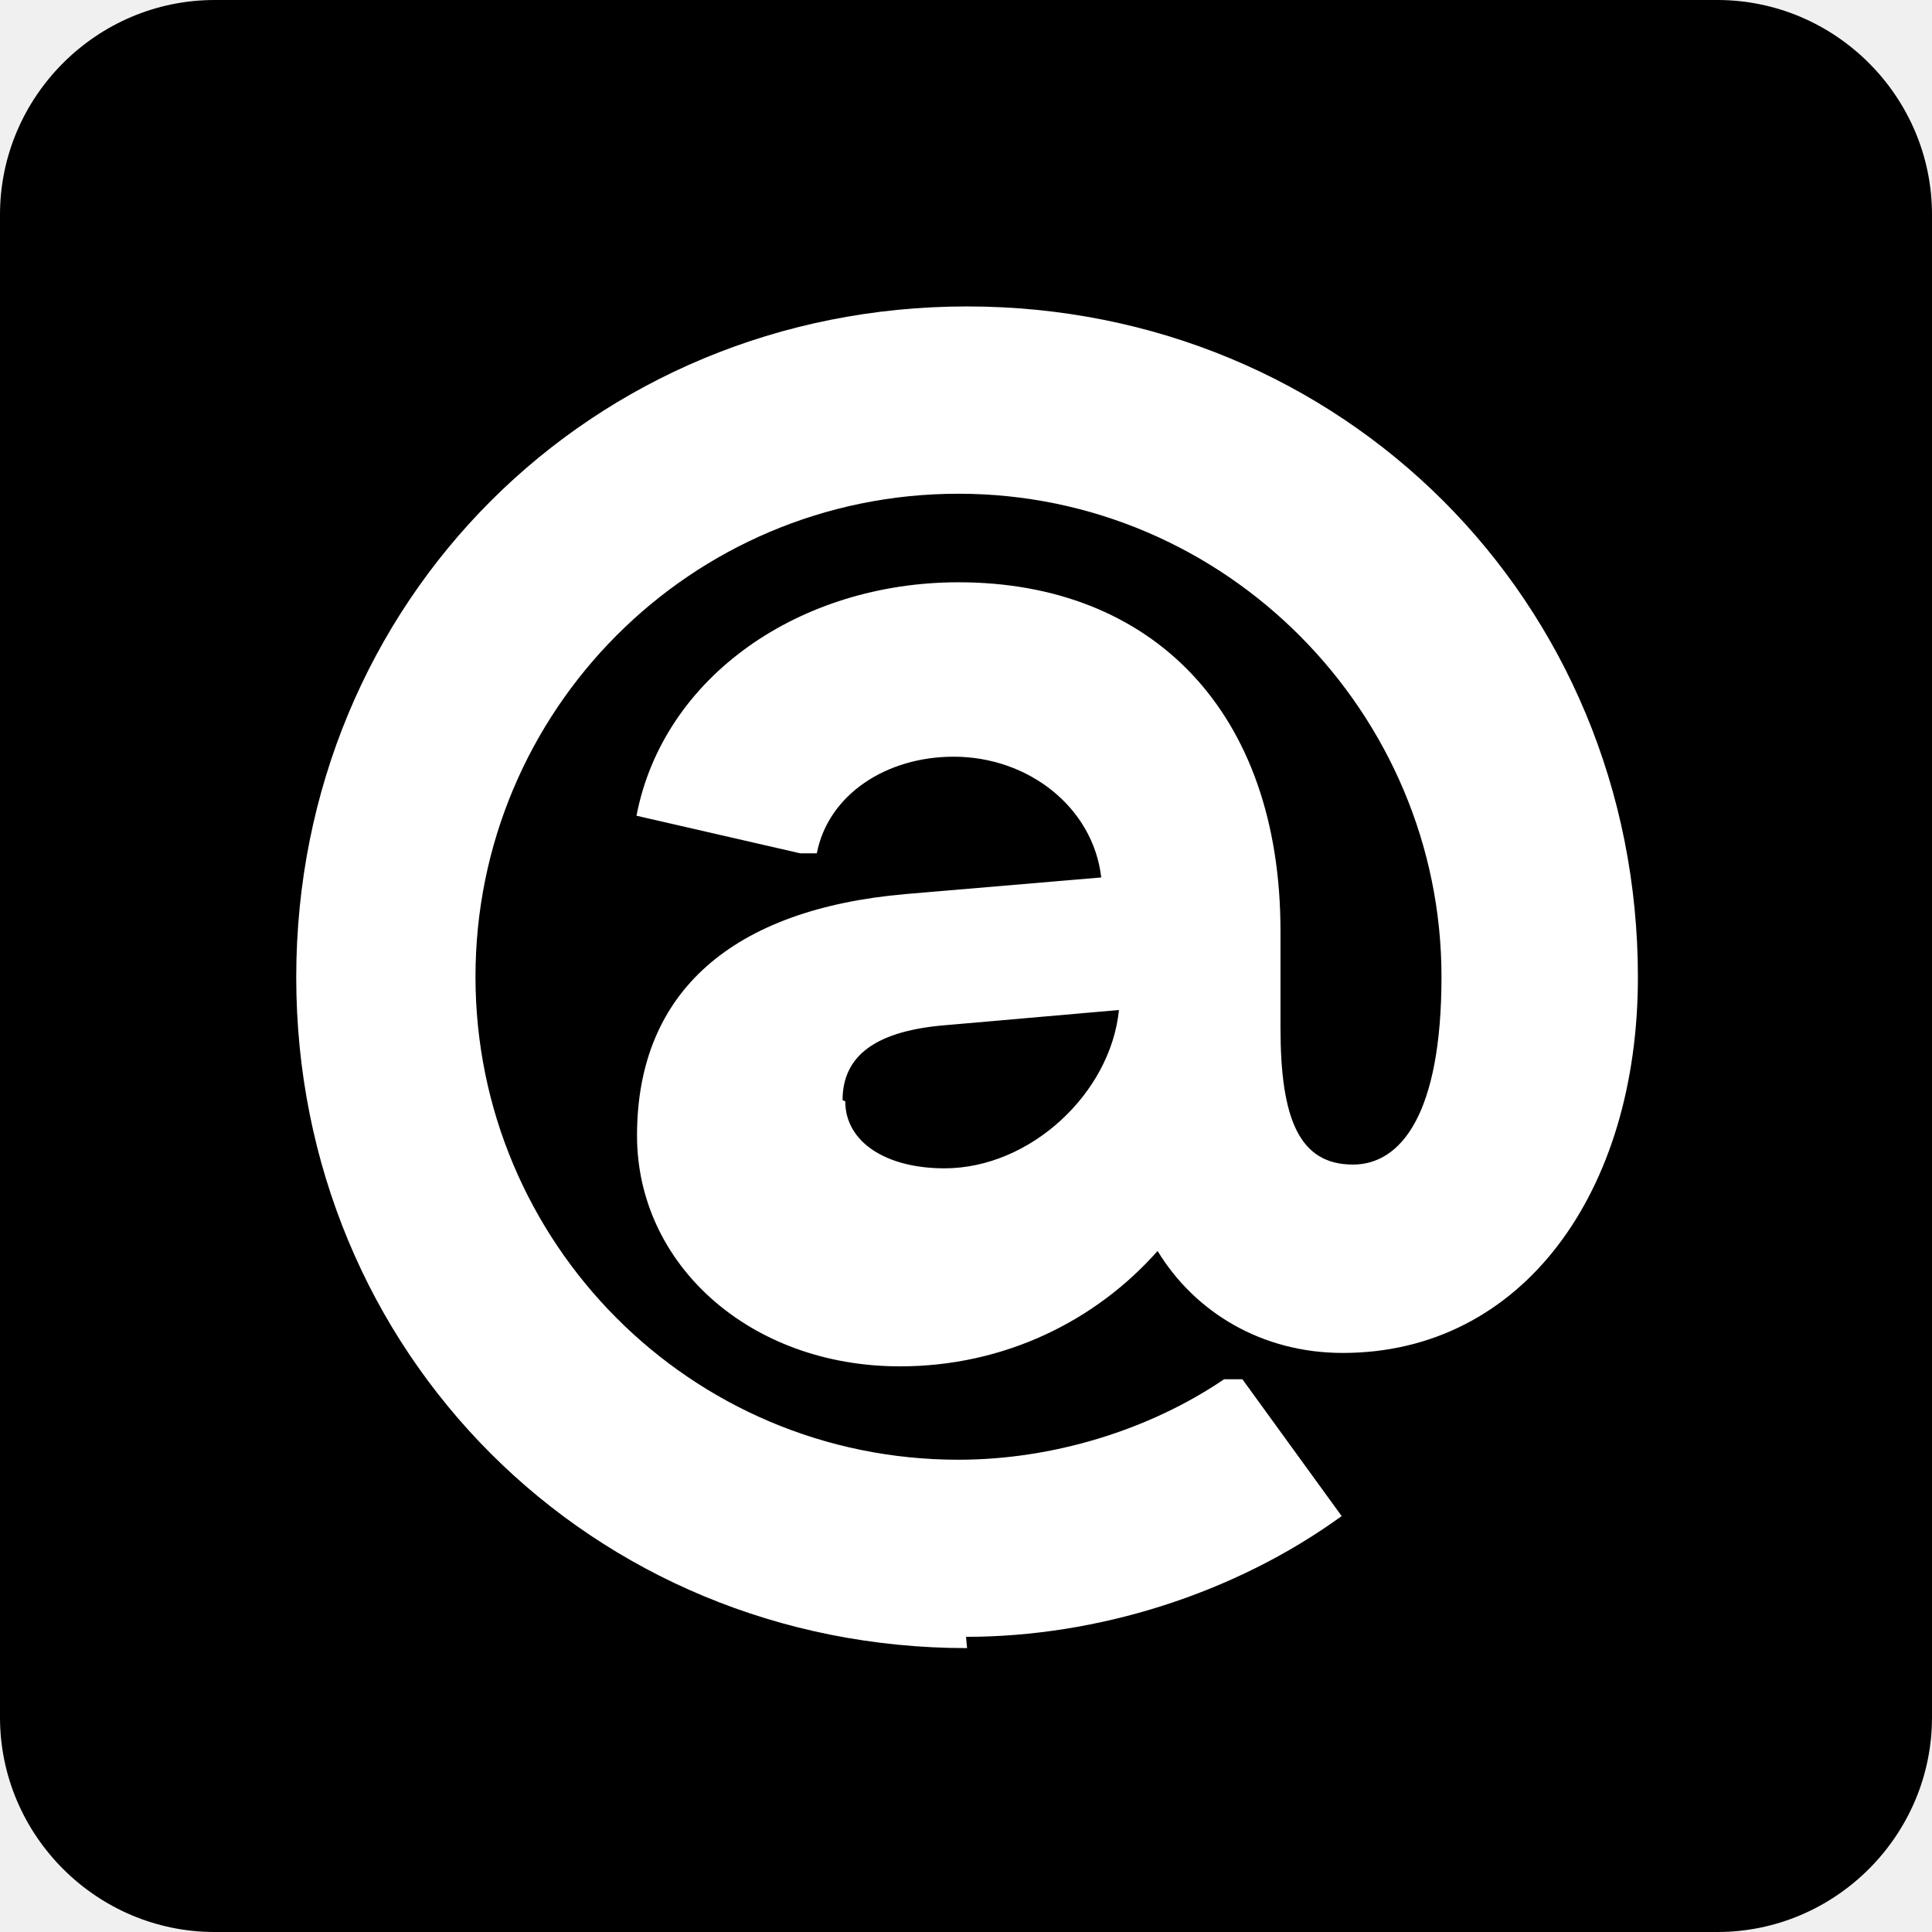
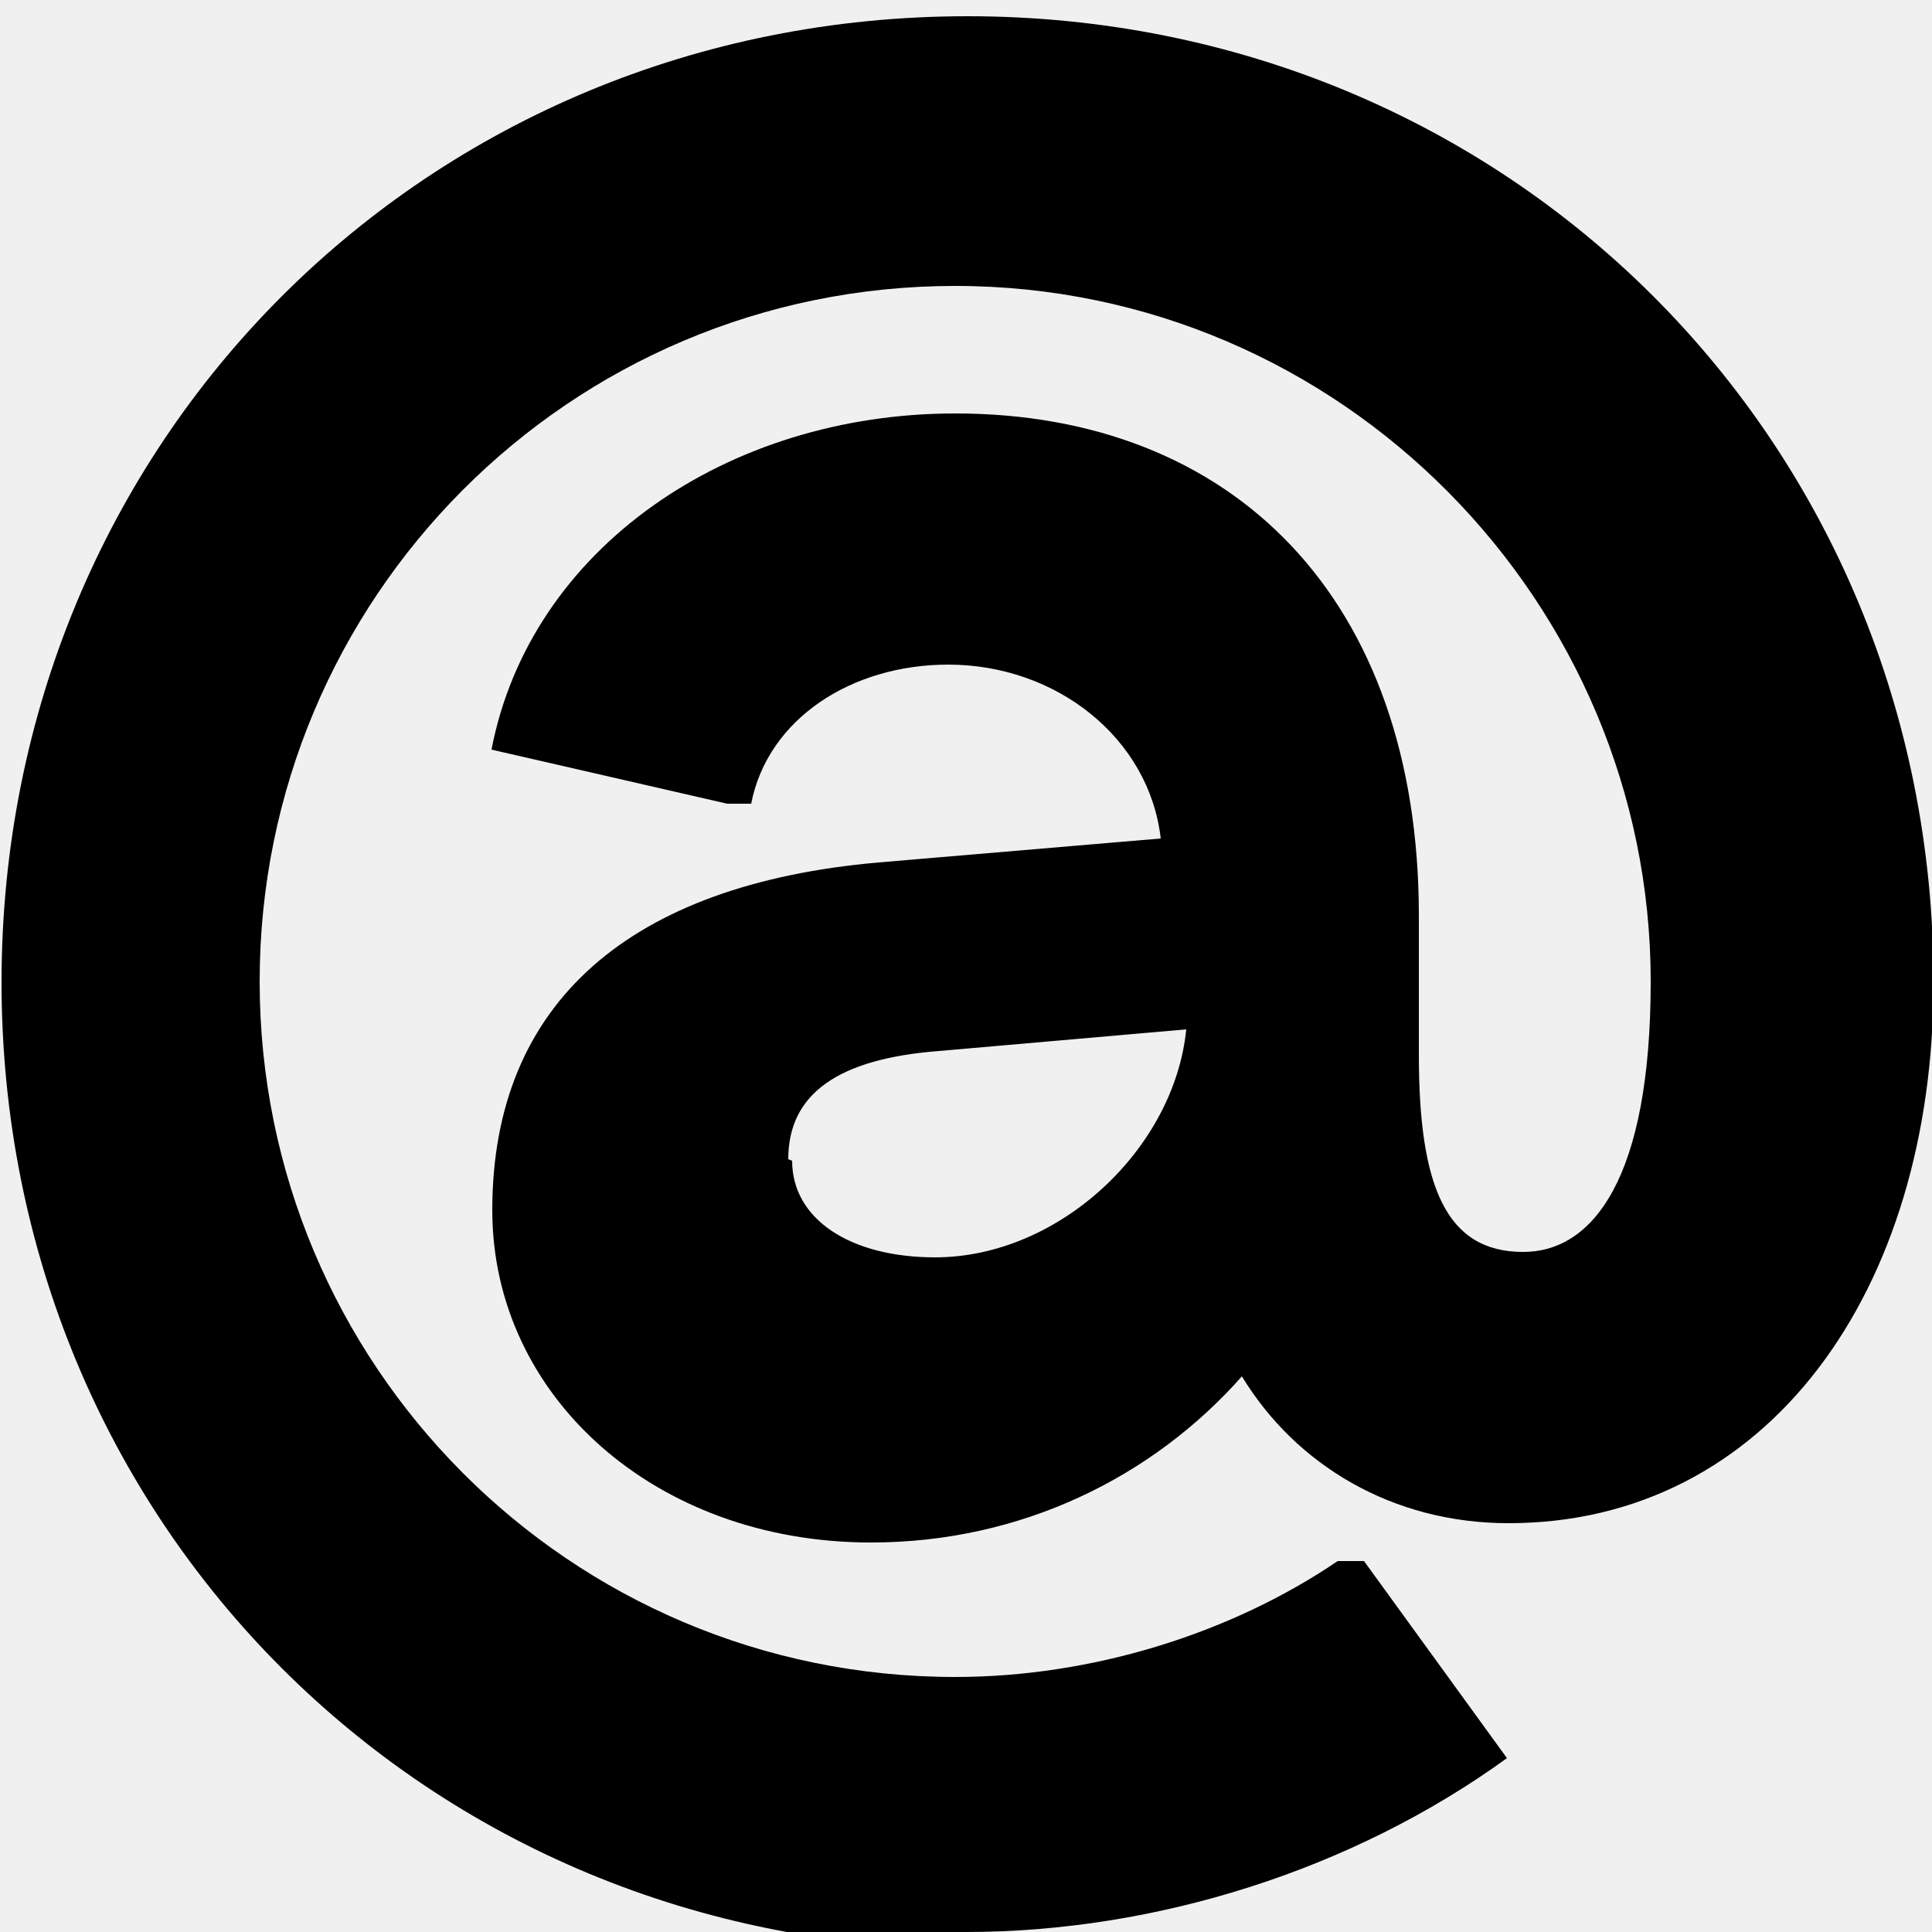
- <svg xmlns="http://www.w3.org/2000/svg" version="1.1" viewBox="0 0 72 72">
-   <path d="m8 72h56c4.4 0 8-3.6 8-8v-56c0-4.4-3.6-8-8-8h-56c-4.4 0-8 3.6-8 8v56c0 4.4 3.6 8 8 8z" fill-rule="evenodd" />
-   <path d="m36 61c4.9 0 10-1.6 14-4.5l-3.7-5.1h-.68c-2.8 1.9-6.4 3-9.9 3-10 0-18-8.1-18-18s8-18 18-18c10 0 18 8.2 18 18 0 5.1-1.5 7-3.3 7-2 0-2.7-1.7-2.7-5.1v-3.6c0-8.2-4.8-13-12-13-5.9 0-11 3.5-12 8.7l6.1 1.4h.62c.43-2.2 2.6-3.6 5.1-3.6 2.8 0 5.2 1.9 5.5 4.5l-7.3.62c-6.4.56-10 3.6-10 9 0 4.8 4.2 8.6 9.8 8.6 3.9 0 7.3-1.7 9.6-4.3 1.4 2.3 3.9 3.8 6.9 3.8 6.7 0 11-6 11-14 0-14-11-25-25-25s-25 11-25 25 11 25 25 25zm-4.6-20c0-1.7 1.3-2.6 3.9-2.8l6.4-.56c-.31 3.1-3.3 5.9-6.5 5.9-2.2 0-3.7-.99-3.7-2.5z" fill="#fff" />
+ <svg xmlns="http://www.w3.org/2000/svg" version="1.1" viewBox="11 11 50 50">
+   <path d="m36 61c4.9 0 10-1.6 14-4.5l-3.7-5.1h-.68c-2.8 1.9-6.4 3-9.9 3-10 0-18-8.1-18-18s8-18 18-18c10 0 18 8.2 18 18 0 5.1-1.5 7-3.3 7-2 0-2.7-1.7-2.7-5.1v-3.6c0-8.2-4.8-13-12-13-5.9 0-11 3.5-12 8.7l6.1 1.4h.62c.43-2.2 2.6-3.6 5.1-3.6 2.8 0 5.2 1.9 5.5 4.5l-7.3.62c-6.4.56-10 3.6-10 9 0 4.8 4.2 8.6 9.8 8.6 3.9 0 7.3-1.7 9.6-4.3 1.4 2.3 3.9 3.8 6.9 3.8 6.7 0 11-6 11-14 0-14-11-25-25-25s-25 11-25 25 11 25 25 25zm-4.6-20c0-1.7 1.3-2.6 3.9-2.8l6.4-.56c-.31 3.1-3.3 5.9-6.5 5.9-2.2 0-3.7-.99-3.7-2.5z" />
</svg>
